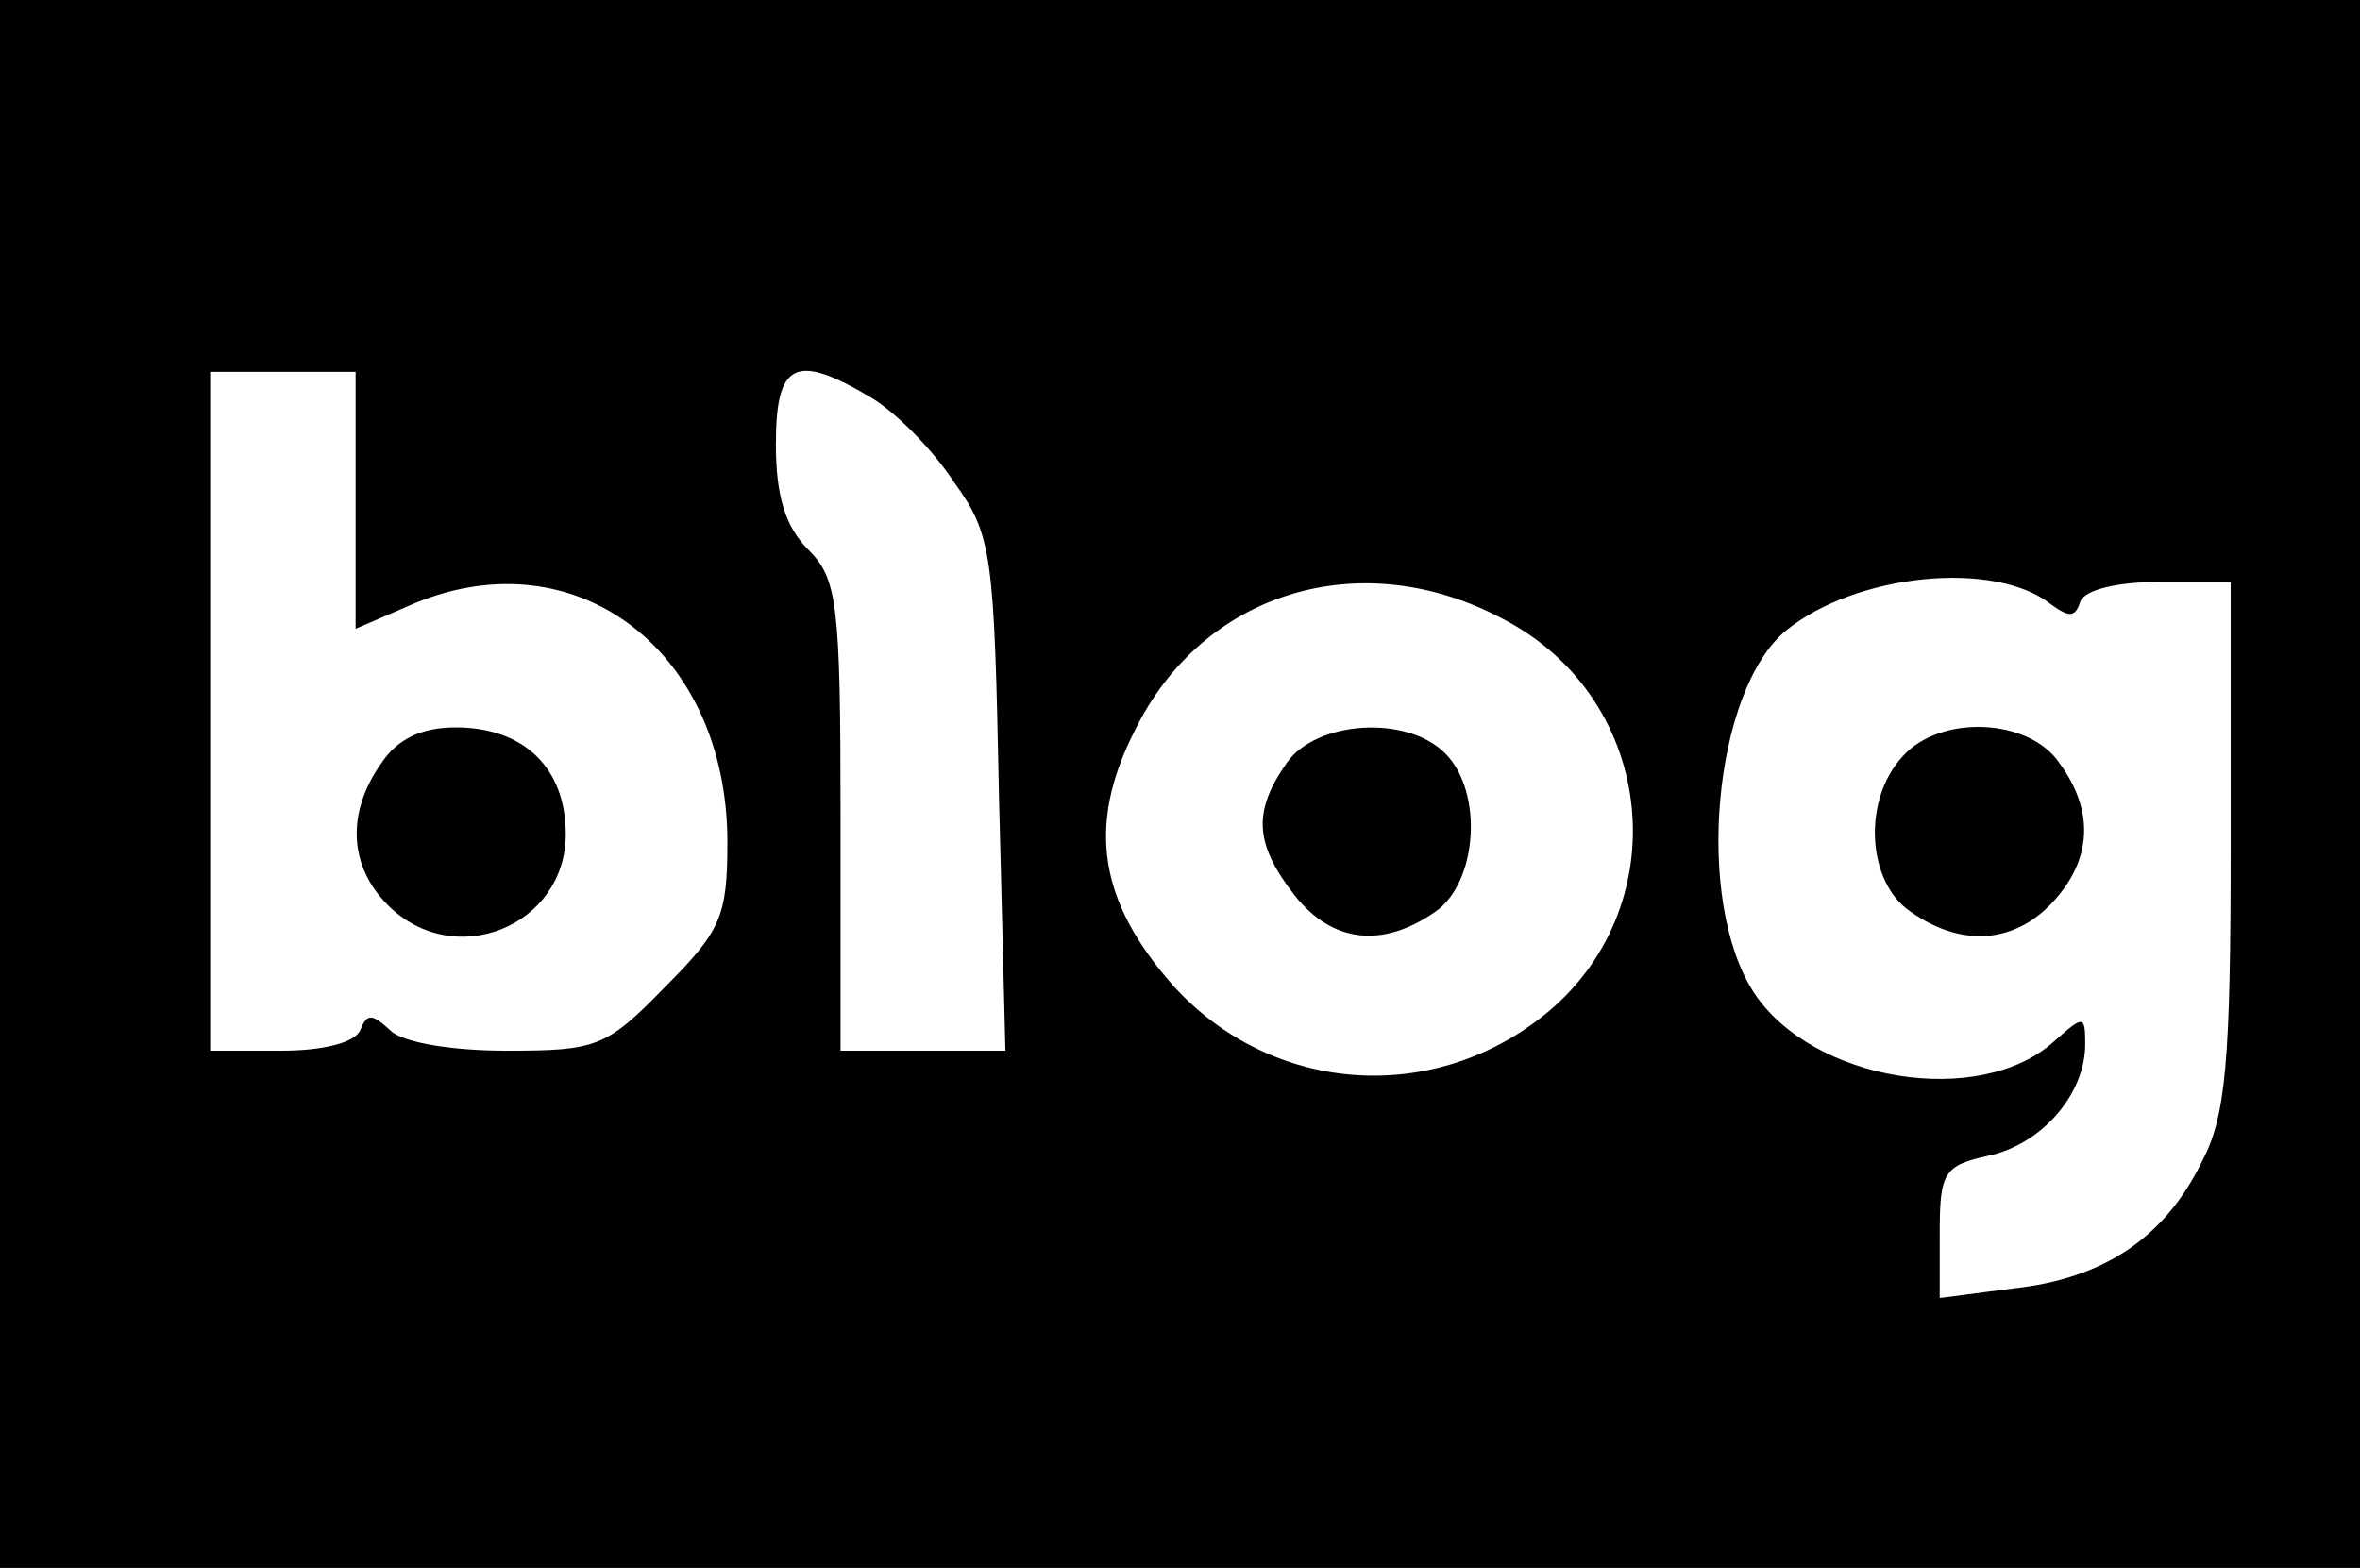
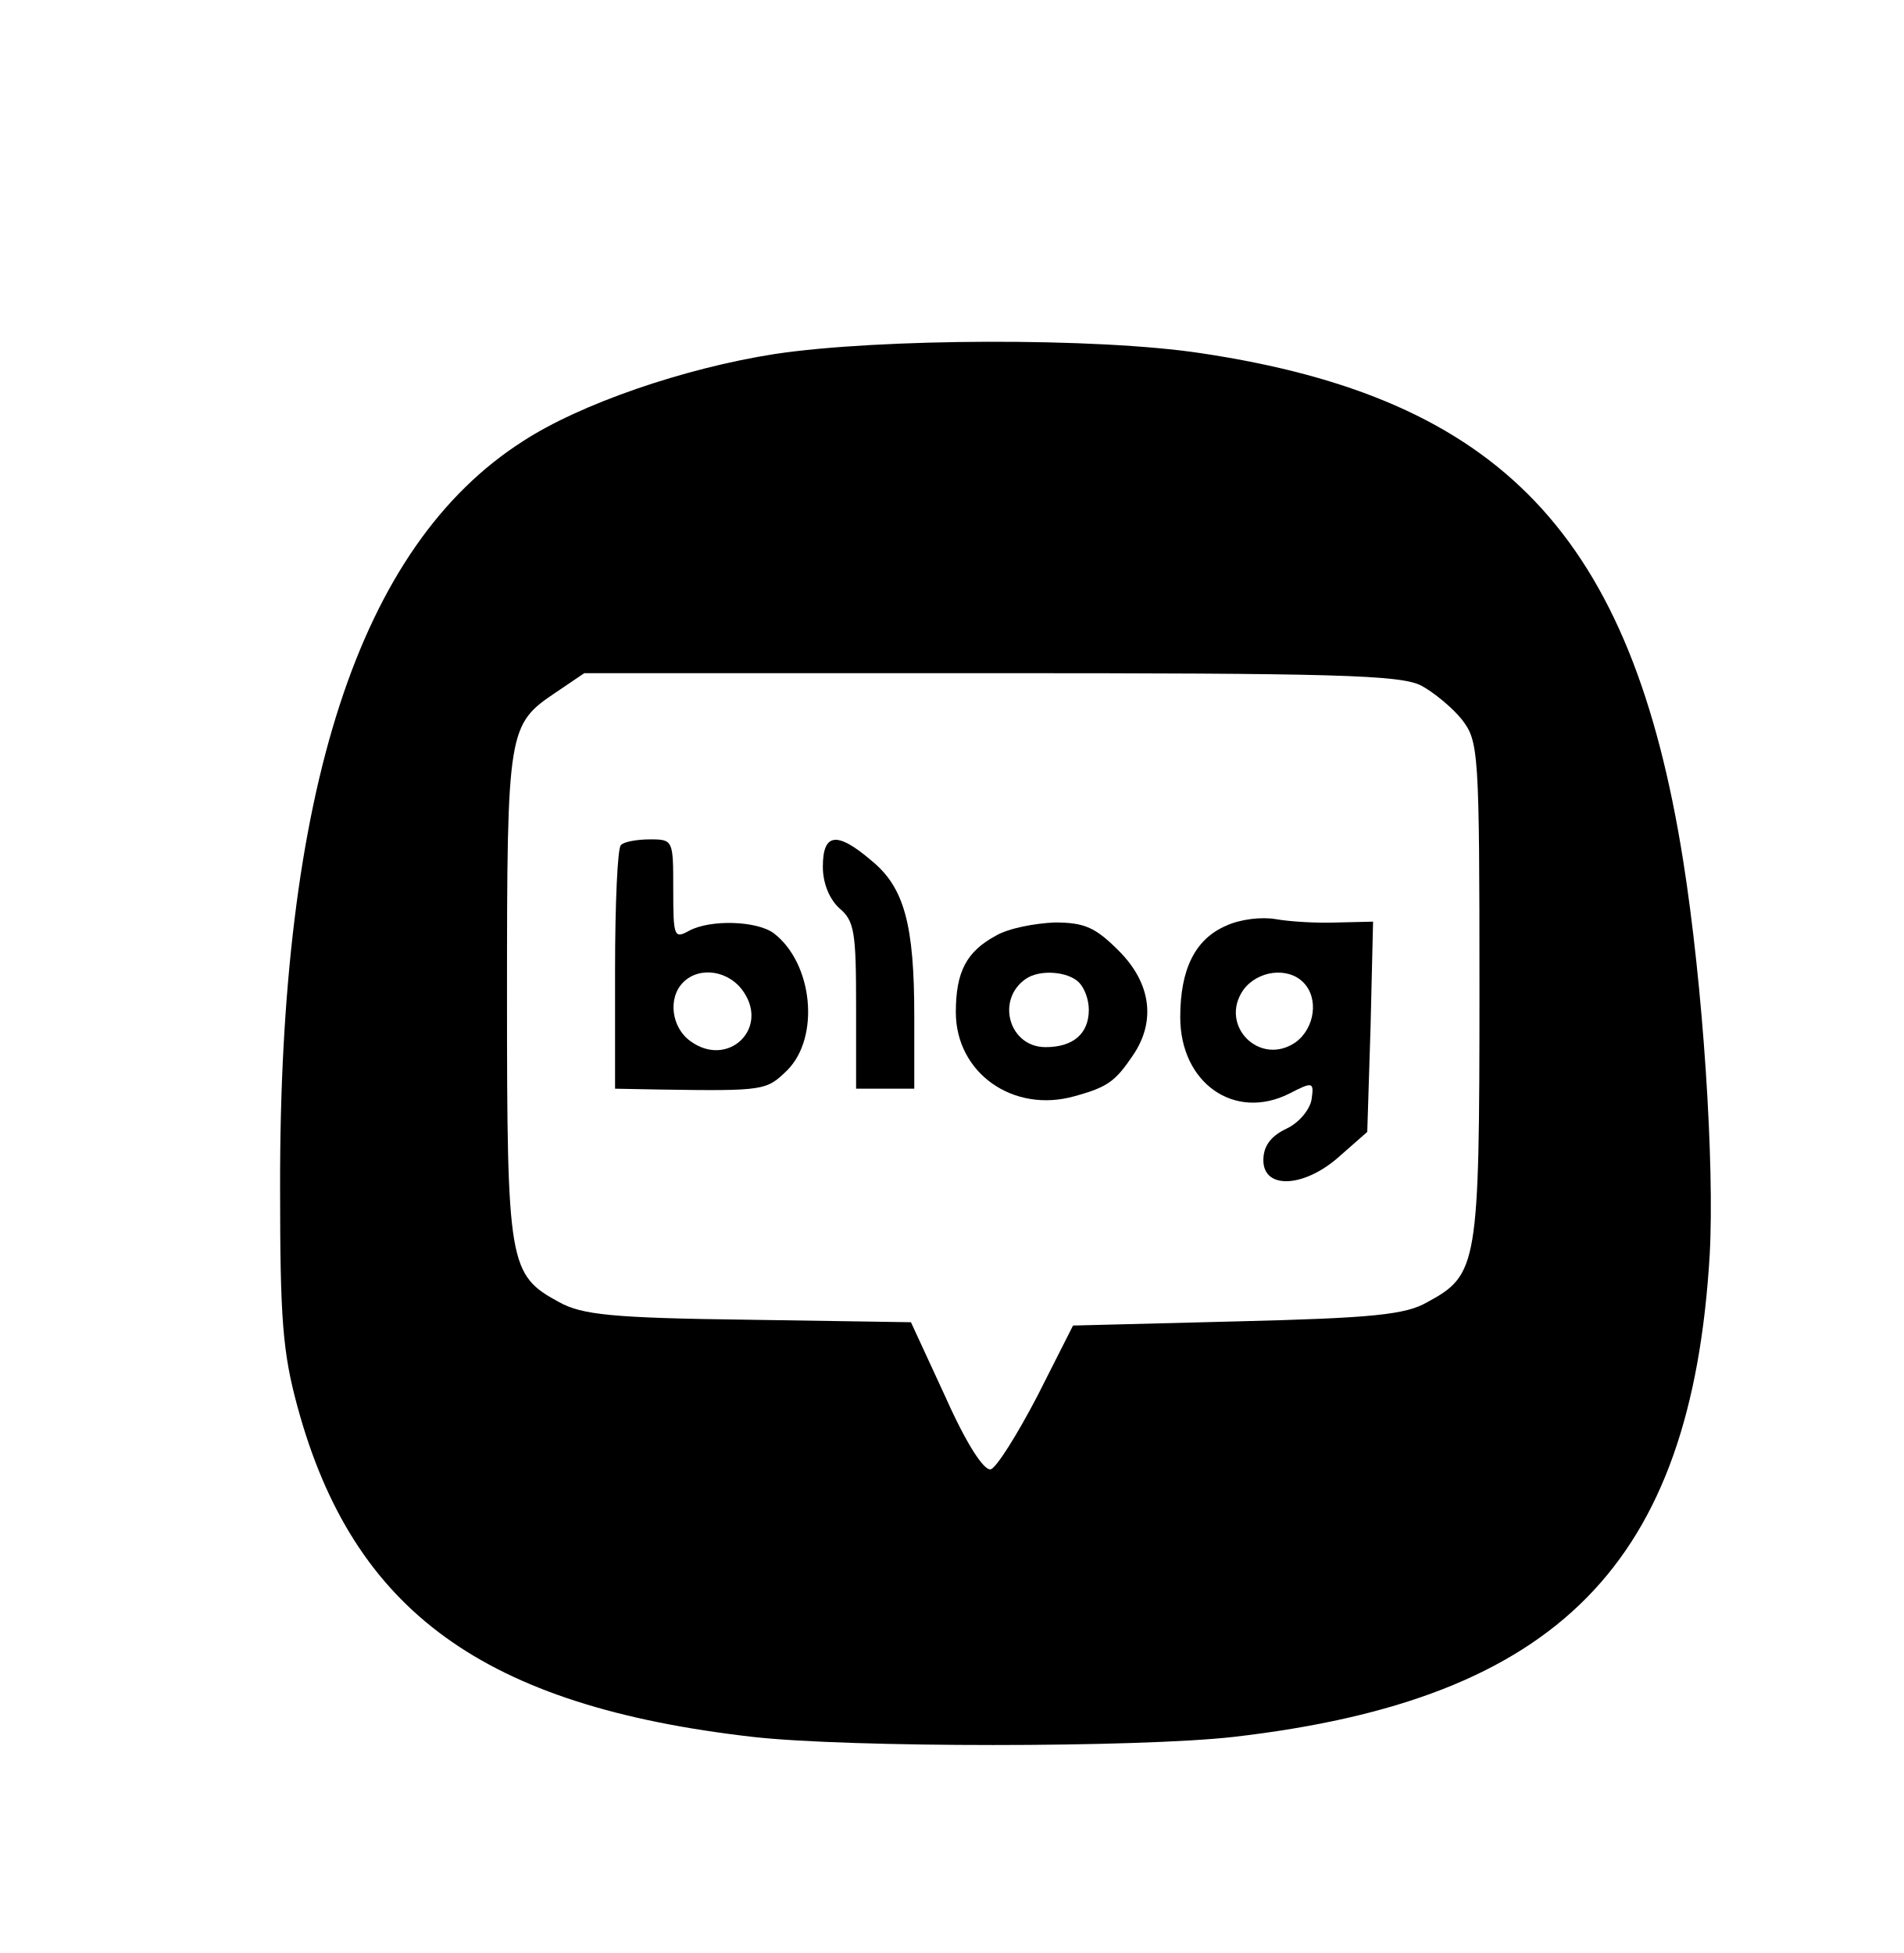
- <svg xmlns="http://www.w3.org/2000/svg" version="1.0" width="146pt" height="97pt" viewBox="0 0 146 97" preserveAspectRatio="xMidYMid meet">
-   <g transform="translate(0,97) scale(0.1,-0.1)" fill="#000000" stroke="none">
-     <path d="M0 485 l0 -485 730 0 730 0 0 485 0 485 -730 0 -730 0 0 -485z m220 176 l0 -80 37 16 c100 41 193 -30 193 -148 0 -46 -4 -55 -39 -90 -36 -37 -42 -39 -98 -39 -33 0 -65 5 -72 13 -11 10 -14 10 -18 0 -3 -8 -23 -13 -49 -13 l-44 0 0 210 0 210 45 0 45 0 0 -79z m319 63 c15 -9 38 -32 51 -52 24 -33 25 -45 28 -194 l4 -158 -51 0 -51 0 0 145 c0 132 -2 147 -20 165 -14 14 -20 33 -20 65 0 51 12 57 59 29z m730 -128 c11 -8 15 -8 18 2 3 7 22 12 49 12 l44 0 0 -162 c0 -135 -3 -169 -18 -197 -23 -47 -61 -72 -116 -78 l-46 -6 0 41 c0 37 3 41 30 47 33 7 60 38 60 69 0 18 -1 18 -19 2 -46 -42 -150 -25 -186 30 -37 57 -25 187 20 224 43 35 129 44 164 16z m-339 -9 c96 -50 108 -180 24 -246 -70 -55 -168 -47 -228 19 -46 52 -54 99 -24 158 42 86 140 116 228 69z" />
-     <path d="M236 498 c-22 -31 -20 -64 4 -88 41 -41 110 -13 110 44 0 41 -26 66 -68 66 -21 0 -36 -7 -46 -22z" />
-     <path d="M1177 502 c-25 -27 -22 -78 5 -96 31 -22 64 -20 88 6 24 26 26 56 4 86 -19 28 -74 30 -97 4z" />
-     <path d="M796 498 c-21 -30 -20 -50 5 -82 23 -29 54 -33 87 -10 26 18 30 74 6 98 -24 24 -80 20 -98 -6z" />
+ <svg xmlns="http://www.w3.org/2000/svg" version="1.0" width="229pt" height="235pt" viewBox="0 0 229 235" preserveAspectRatio="xMidYMid meet">
+   <g transform="translate(0,235) scale(0.1,-0.1)" fill="#000000" stroke="none">
+     <path d="M932 1924 c-109 -17 -234 -60 -303 -105 -197 -126 -293 -420 -292 -899 0 -157 3 -197 21 -263 67 -246 224 -360 548 -397 115 -13 463 -13 578 0 391 45 551 208 573 580 6 110 -8 324 -32 475 -62 391 -219 556 -580 610 -125 19 -387 18 -513 -1z m778 -399 c15 -8 38 -27 49 -41 20 -26 21 -38 21 -326 0 -331 -2 -342 -63 -375 -26 -15 -66 -19 -229 -23 l-197 -5 -43 -85 c-24 -46 -49 -86 -56 -88 -8 -2 -29 30 -54 86 l-42 91 -196 3 c-163 2 -200 6 -227 21 -61 33 -63 45 -63 369 0 321 1 326 59 365 l34 23 489 0 c412 0 493 -2 518 -15z" />
+     <path d="M747 1333 c-4 -3 -7 -71 -7 -150 l0 -143 53 -1 c128 -2 129 -1 154 23 40 40 31 129 -16 165 -20 15 -76 17 -102 3 -18 -10 -19 -7 -19 50 0 59 0 60 -28 60 -16 0 -32 -3 -35 -7z m148 -177 c30 -45 -20 -91 -64 -59 -23 16 -28 52 -9 71 20 20 56 14 73 -12z" />
+     <path d="M990 1307 c0 -20 8 -39 20 -50 18 -15 20 -29 20 -117 l0 -100 35 0 35 0 0 88 c0 109 -12 154 -51 186 -42 36 -59 34 -59 -7z" />
+     <path d="M1475 1236 c-37 -16 -55 -52 -55 -110 0 -79 65 -125 131 -92 29 15 30 14 27 -7 -2 -12 -15 -28 -30 -35 -19 -9 -28 -21 -28 -38 0 -36 50 -33 92 5 l33 29 4 127 3 126 -43 -1 c-24 -1 -57 1 -74 4 -17 3 -43 0 -60 -8z m93 -68 c19 -19 14 -55 -9 -72 -43 -30 -93 20 -63 63 17 23 53 28 72 9z" />
+     <path d="M1198 1224 c-35 -19 -48 -43 -48 -92 0 -73 69 -122 143 -101 40 11 49 18 70 49 28 41 22 87 -17 126 -28 28 -41 34 -77 34 -24 -1 -56 -7 -71 -16z m100 -56 c7 -7 12 -21 12 -33 0 -29 -19 -45 -52 -45 -44 0 -60 57 -24 82 17 12 51 9 64 -4z" />
  </g>
</svg>
